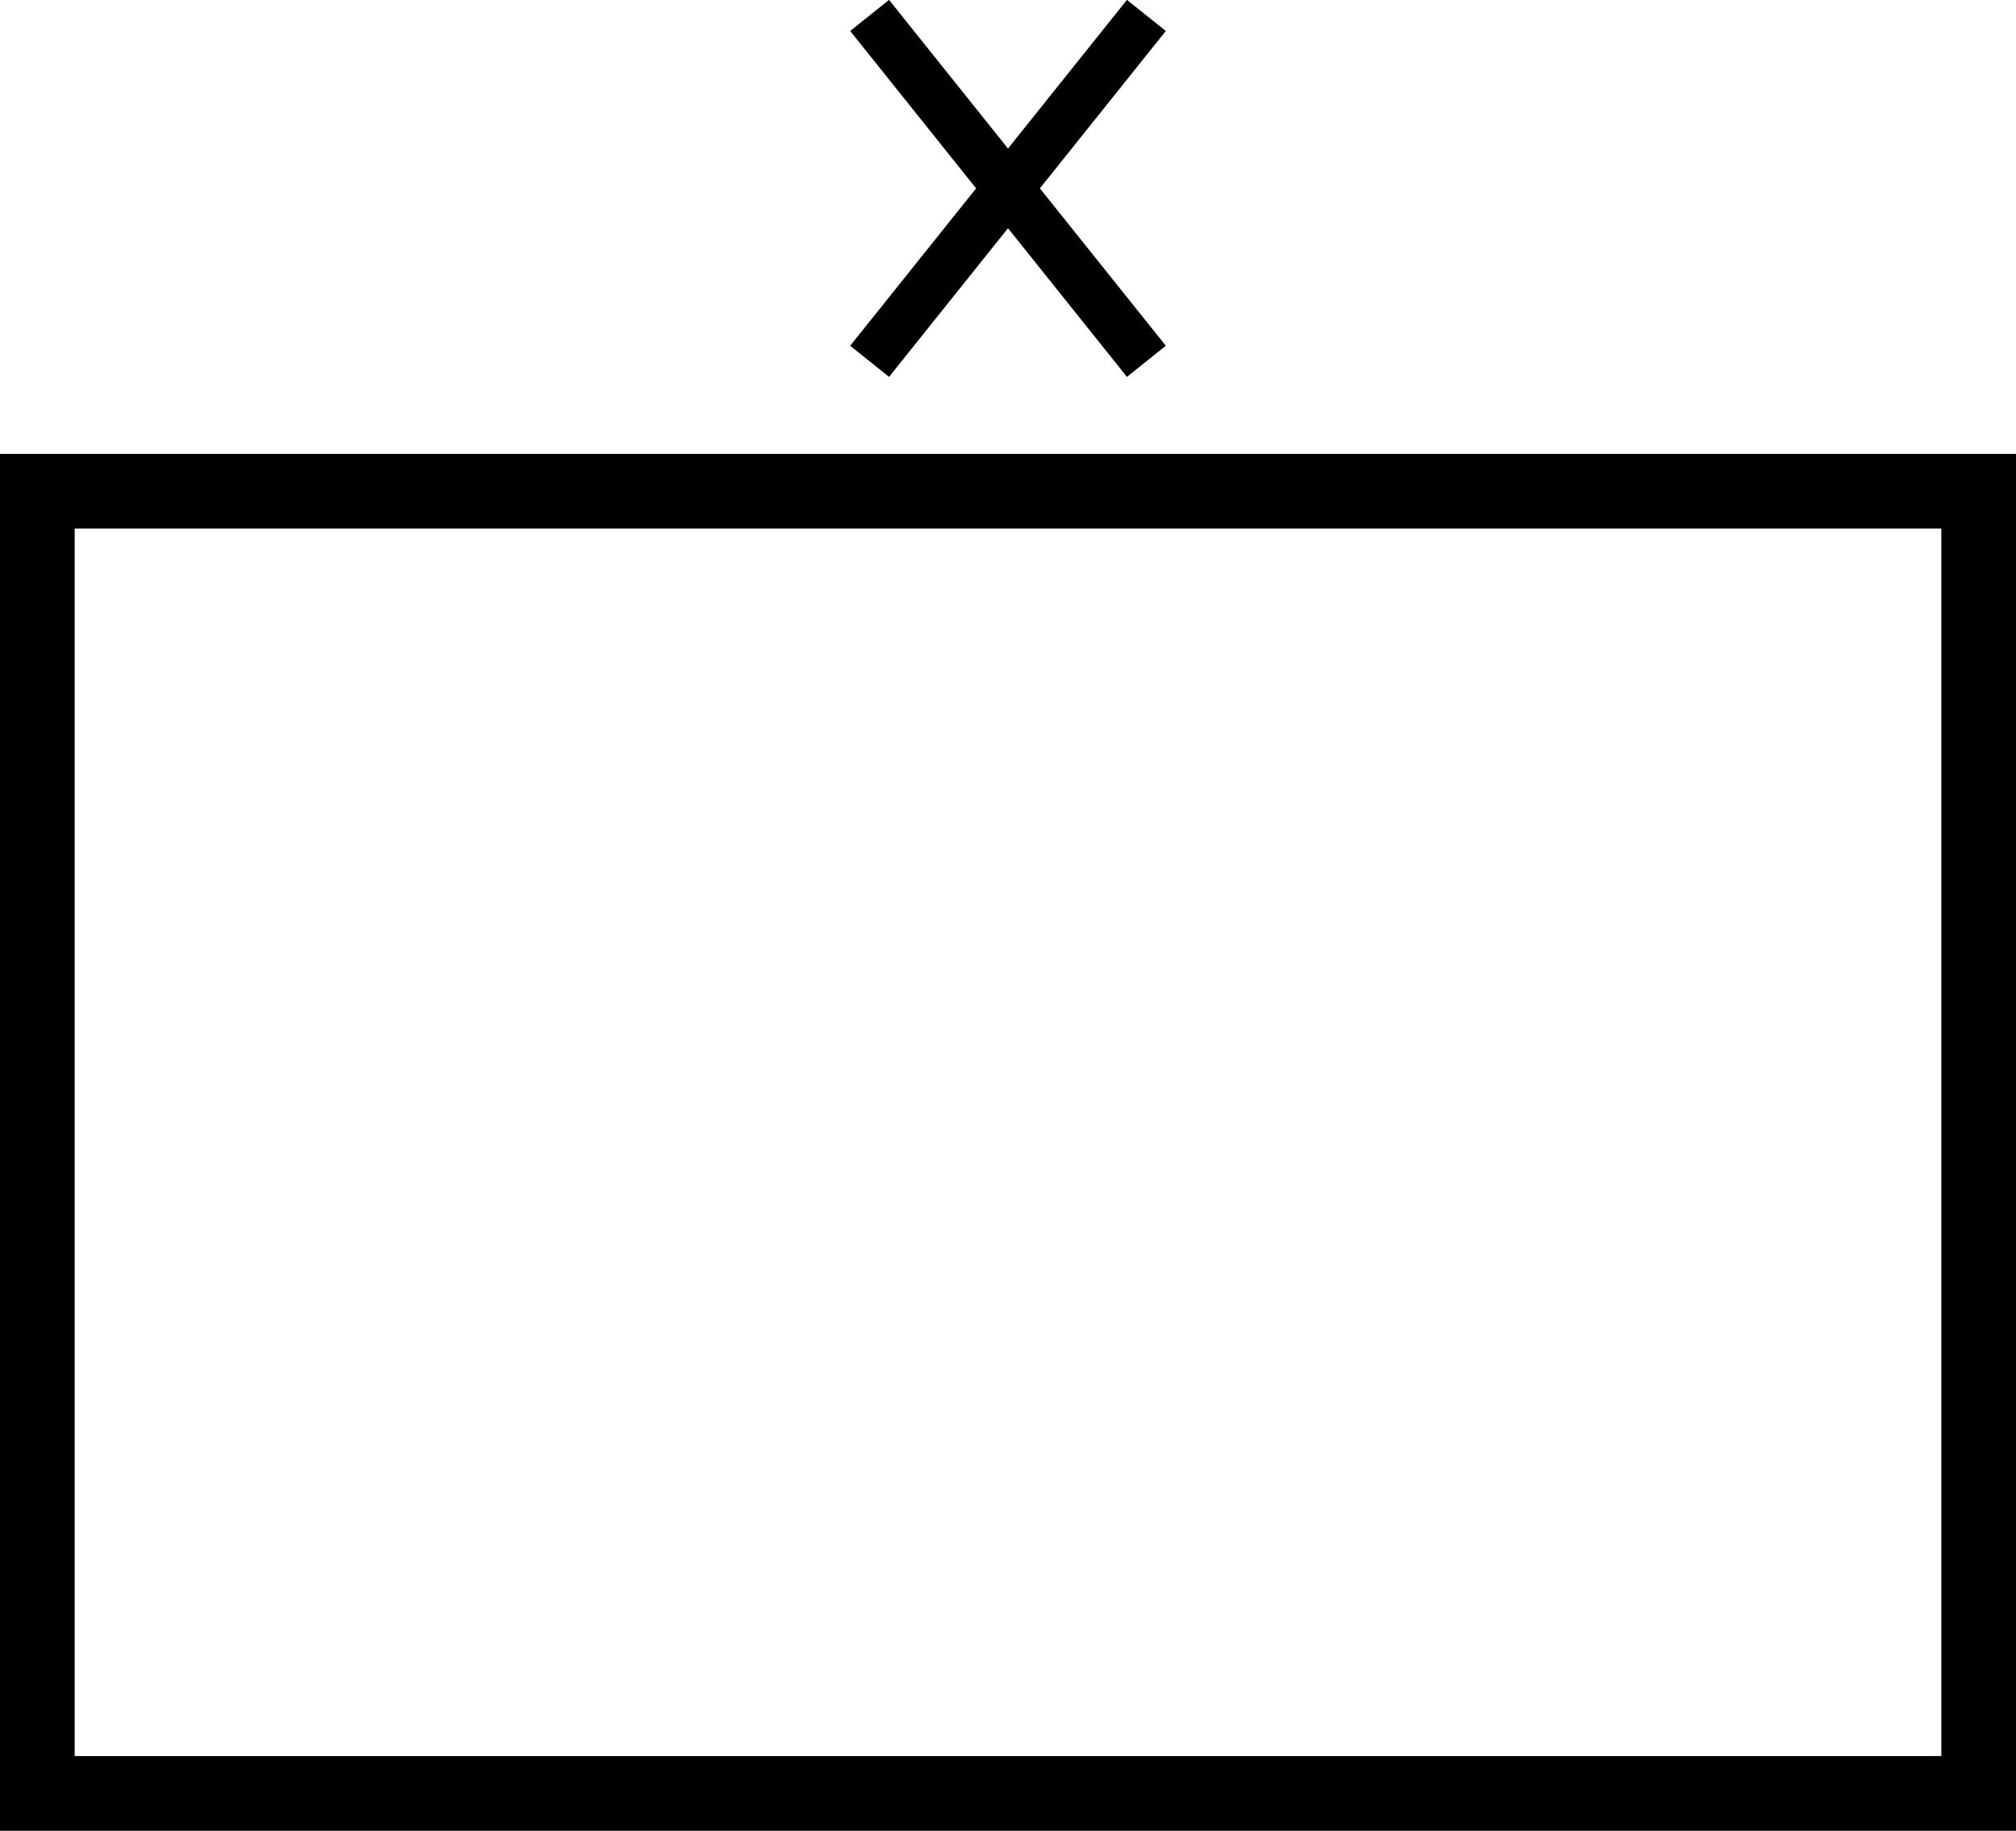
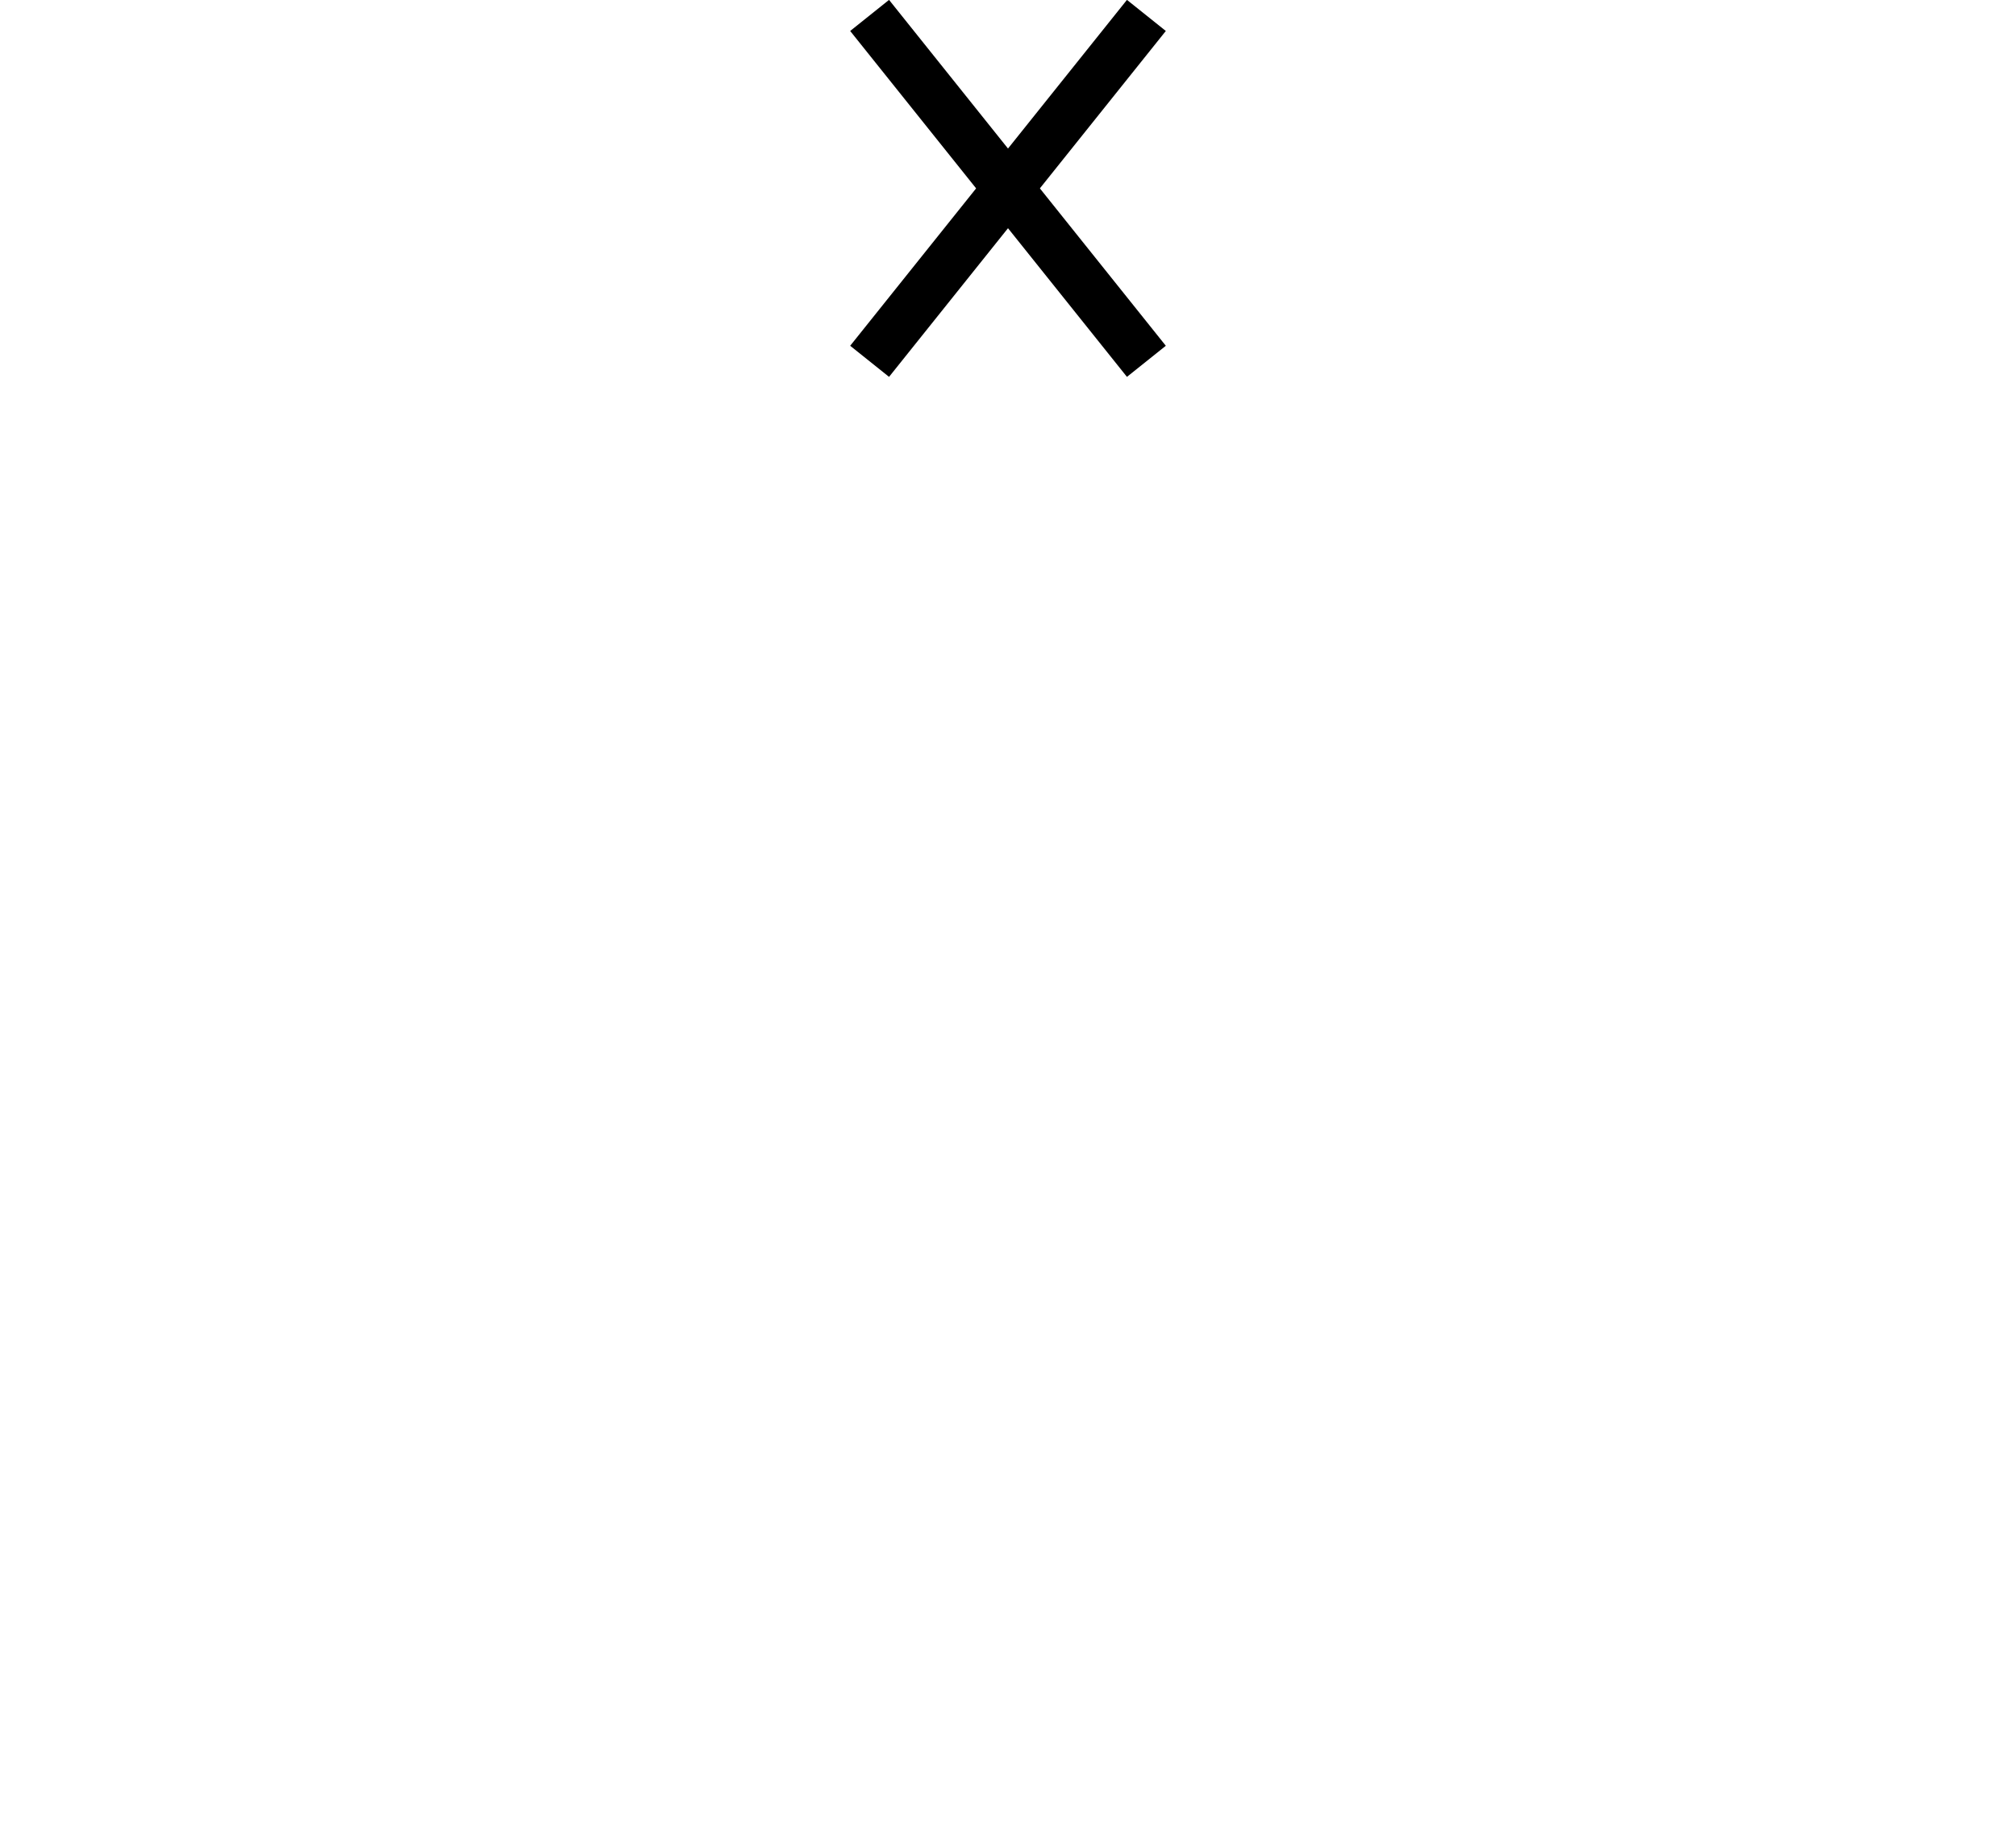
<svg xmlns="http://www.w3.org/2000/svg" data-bbox="0 0.62 81 72.95" viewBox="0 0 81 73.57" data-type="ugc">
  <g>
    <path fill="#5baa5b" stroke="#000000" stroke-miterlimit="10" stroke-width="2" d="M46.06 14.52 34.94.62" />
    <path fill="#5baa5b" stroke="#000000" stroke-miterlimit="10" stroke-width="2" d="M34.94 14.52 46.06.62" />
-     <path d="M78 21.24v49.33H3V21.24h75m3-3H0v55.33h81V18.24Z" />
  </g>
</svg>
